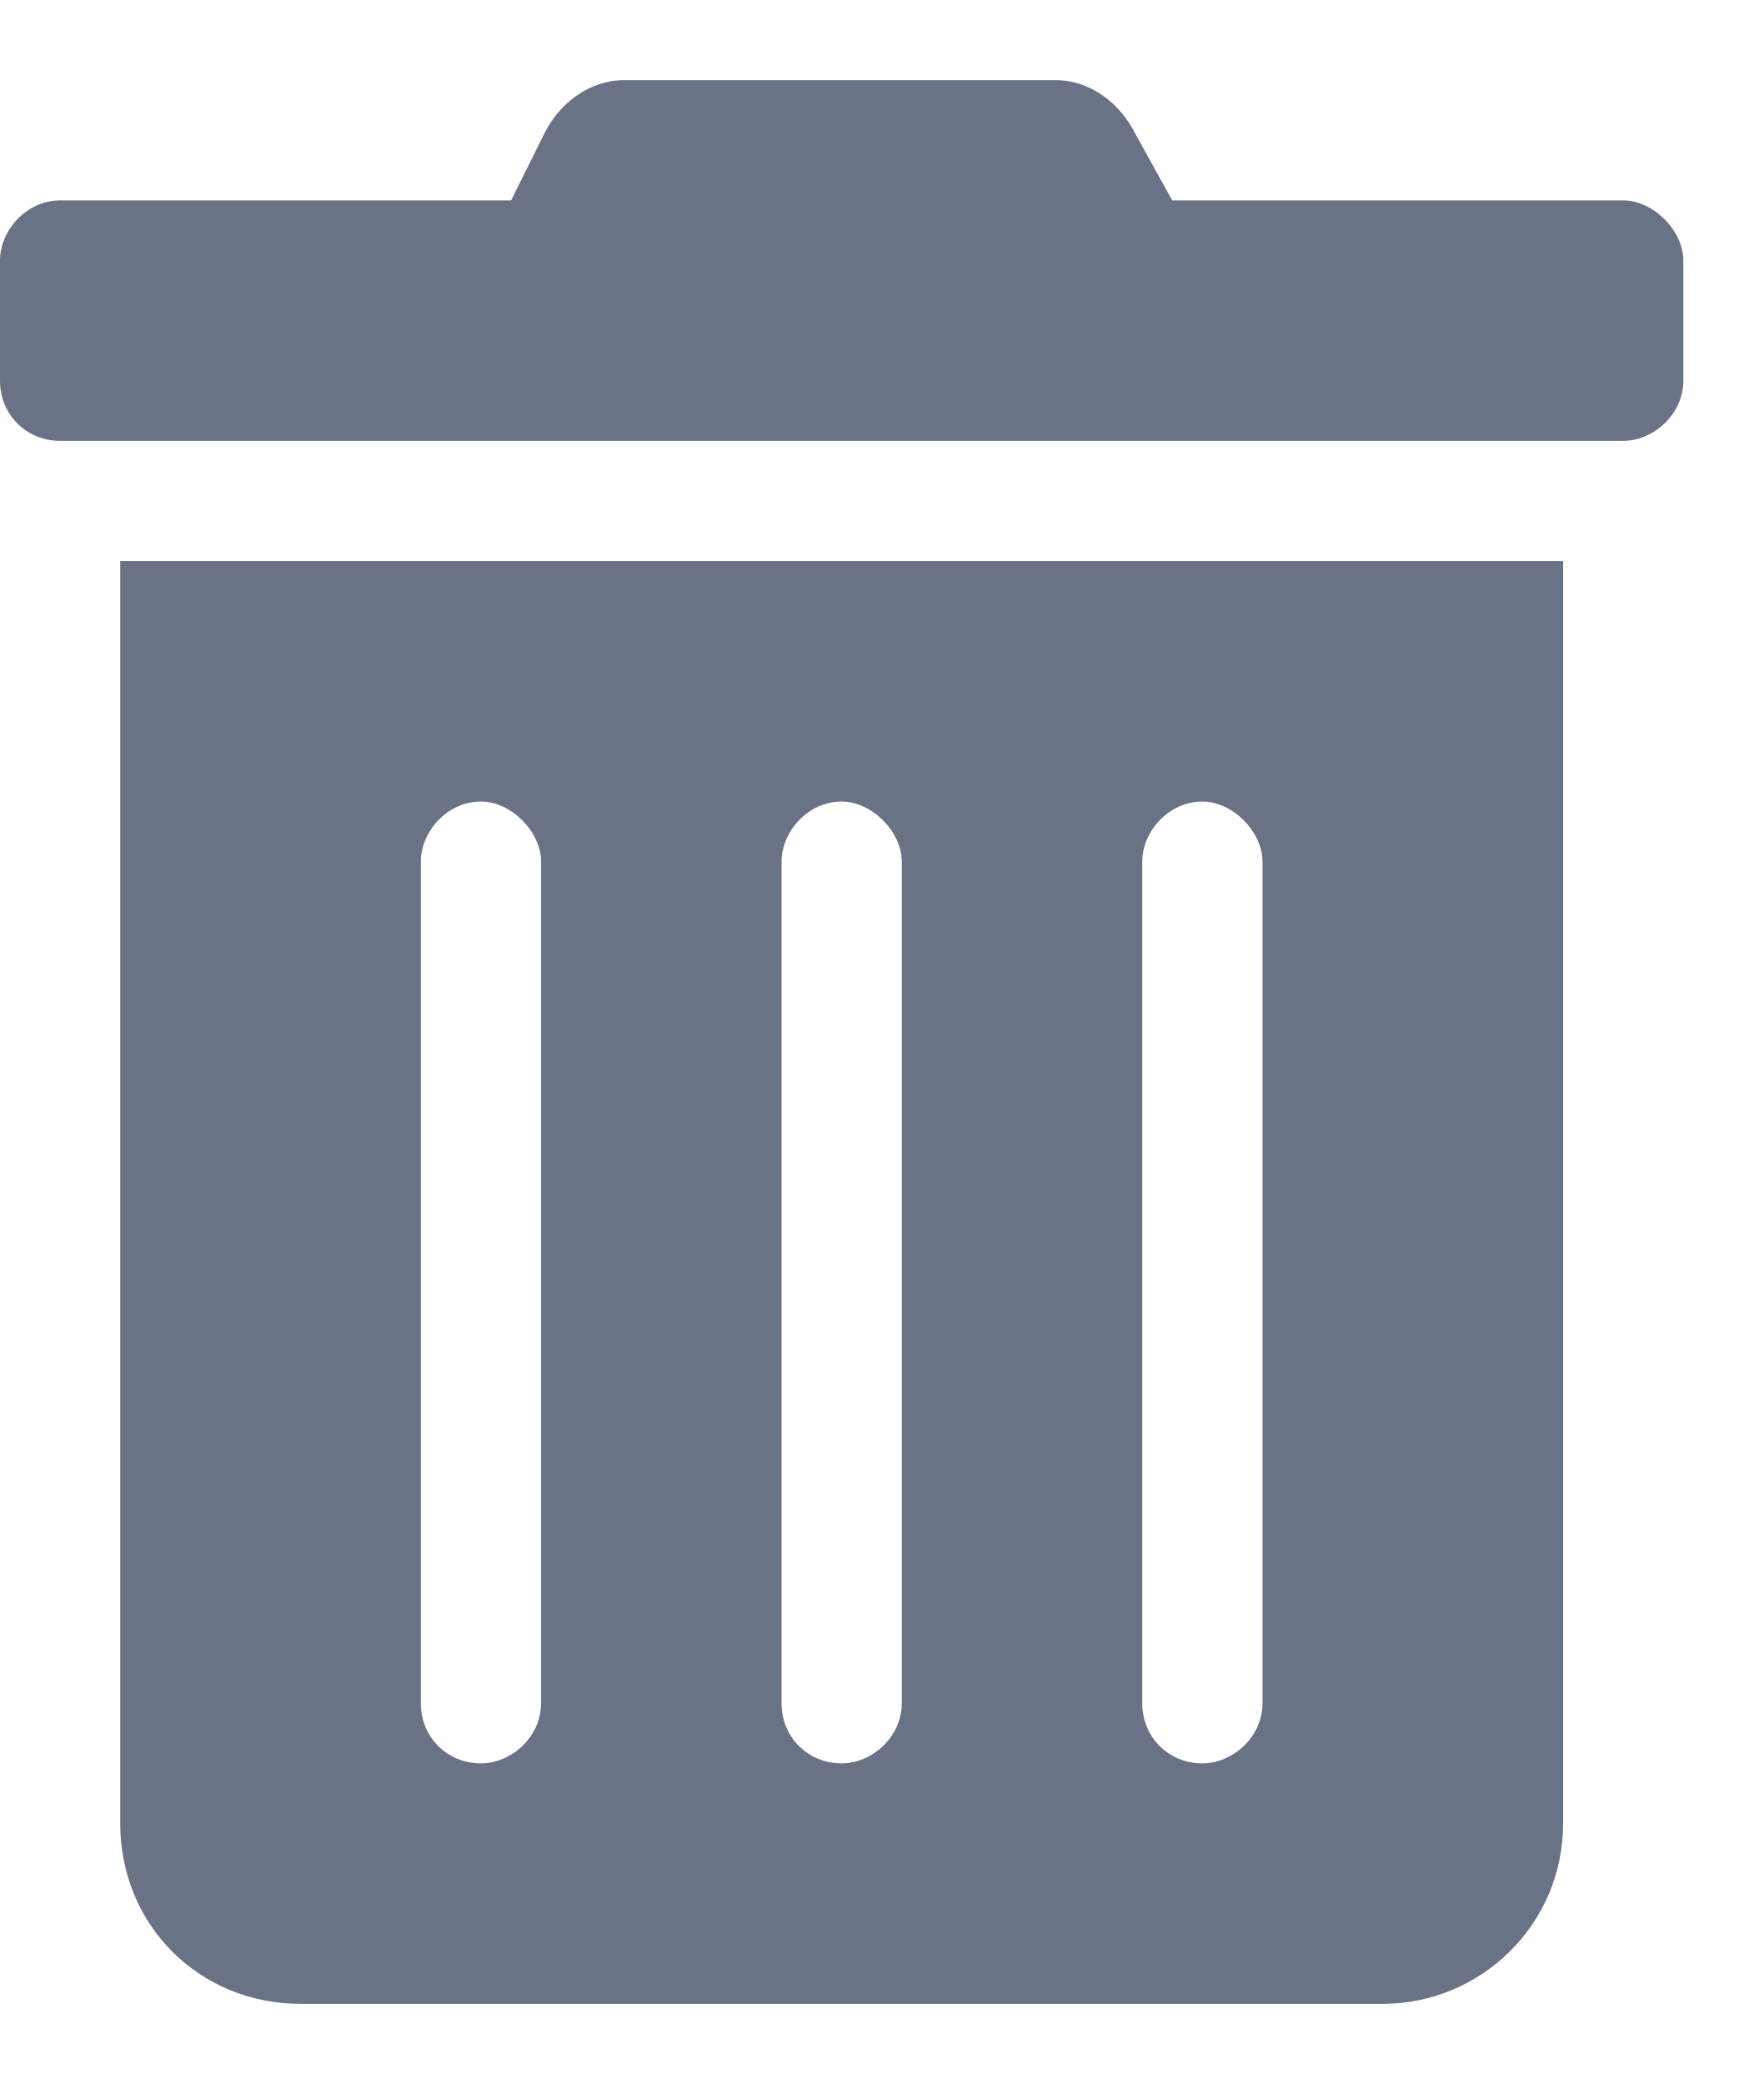
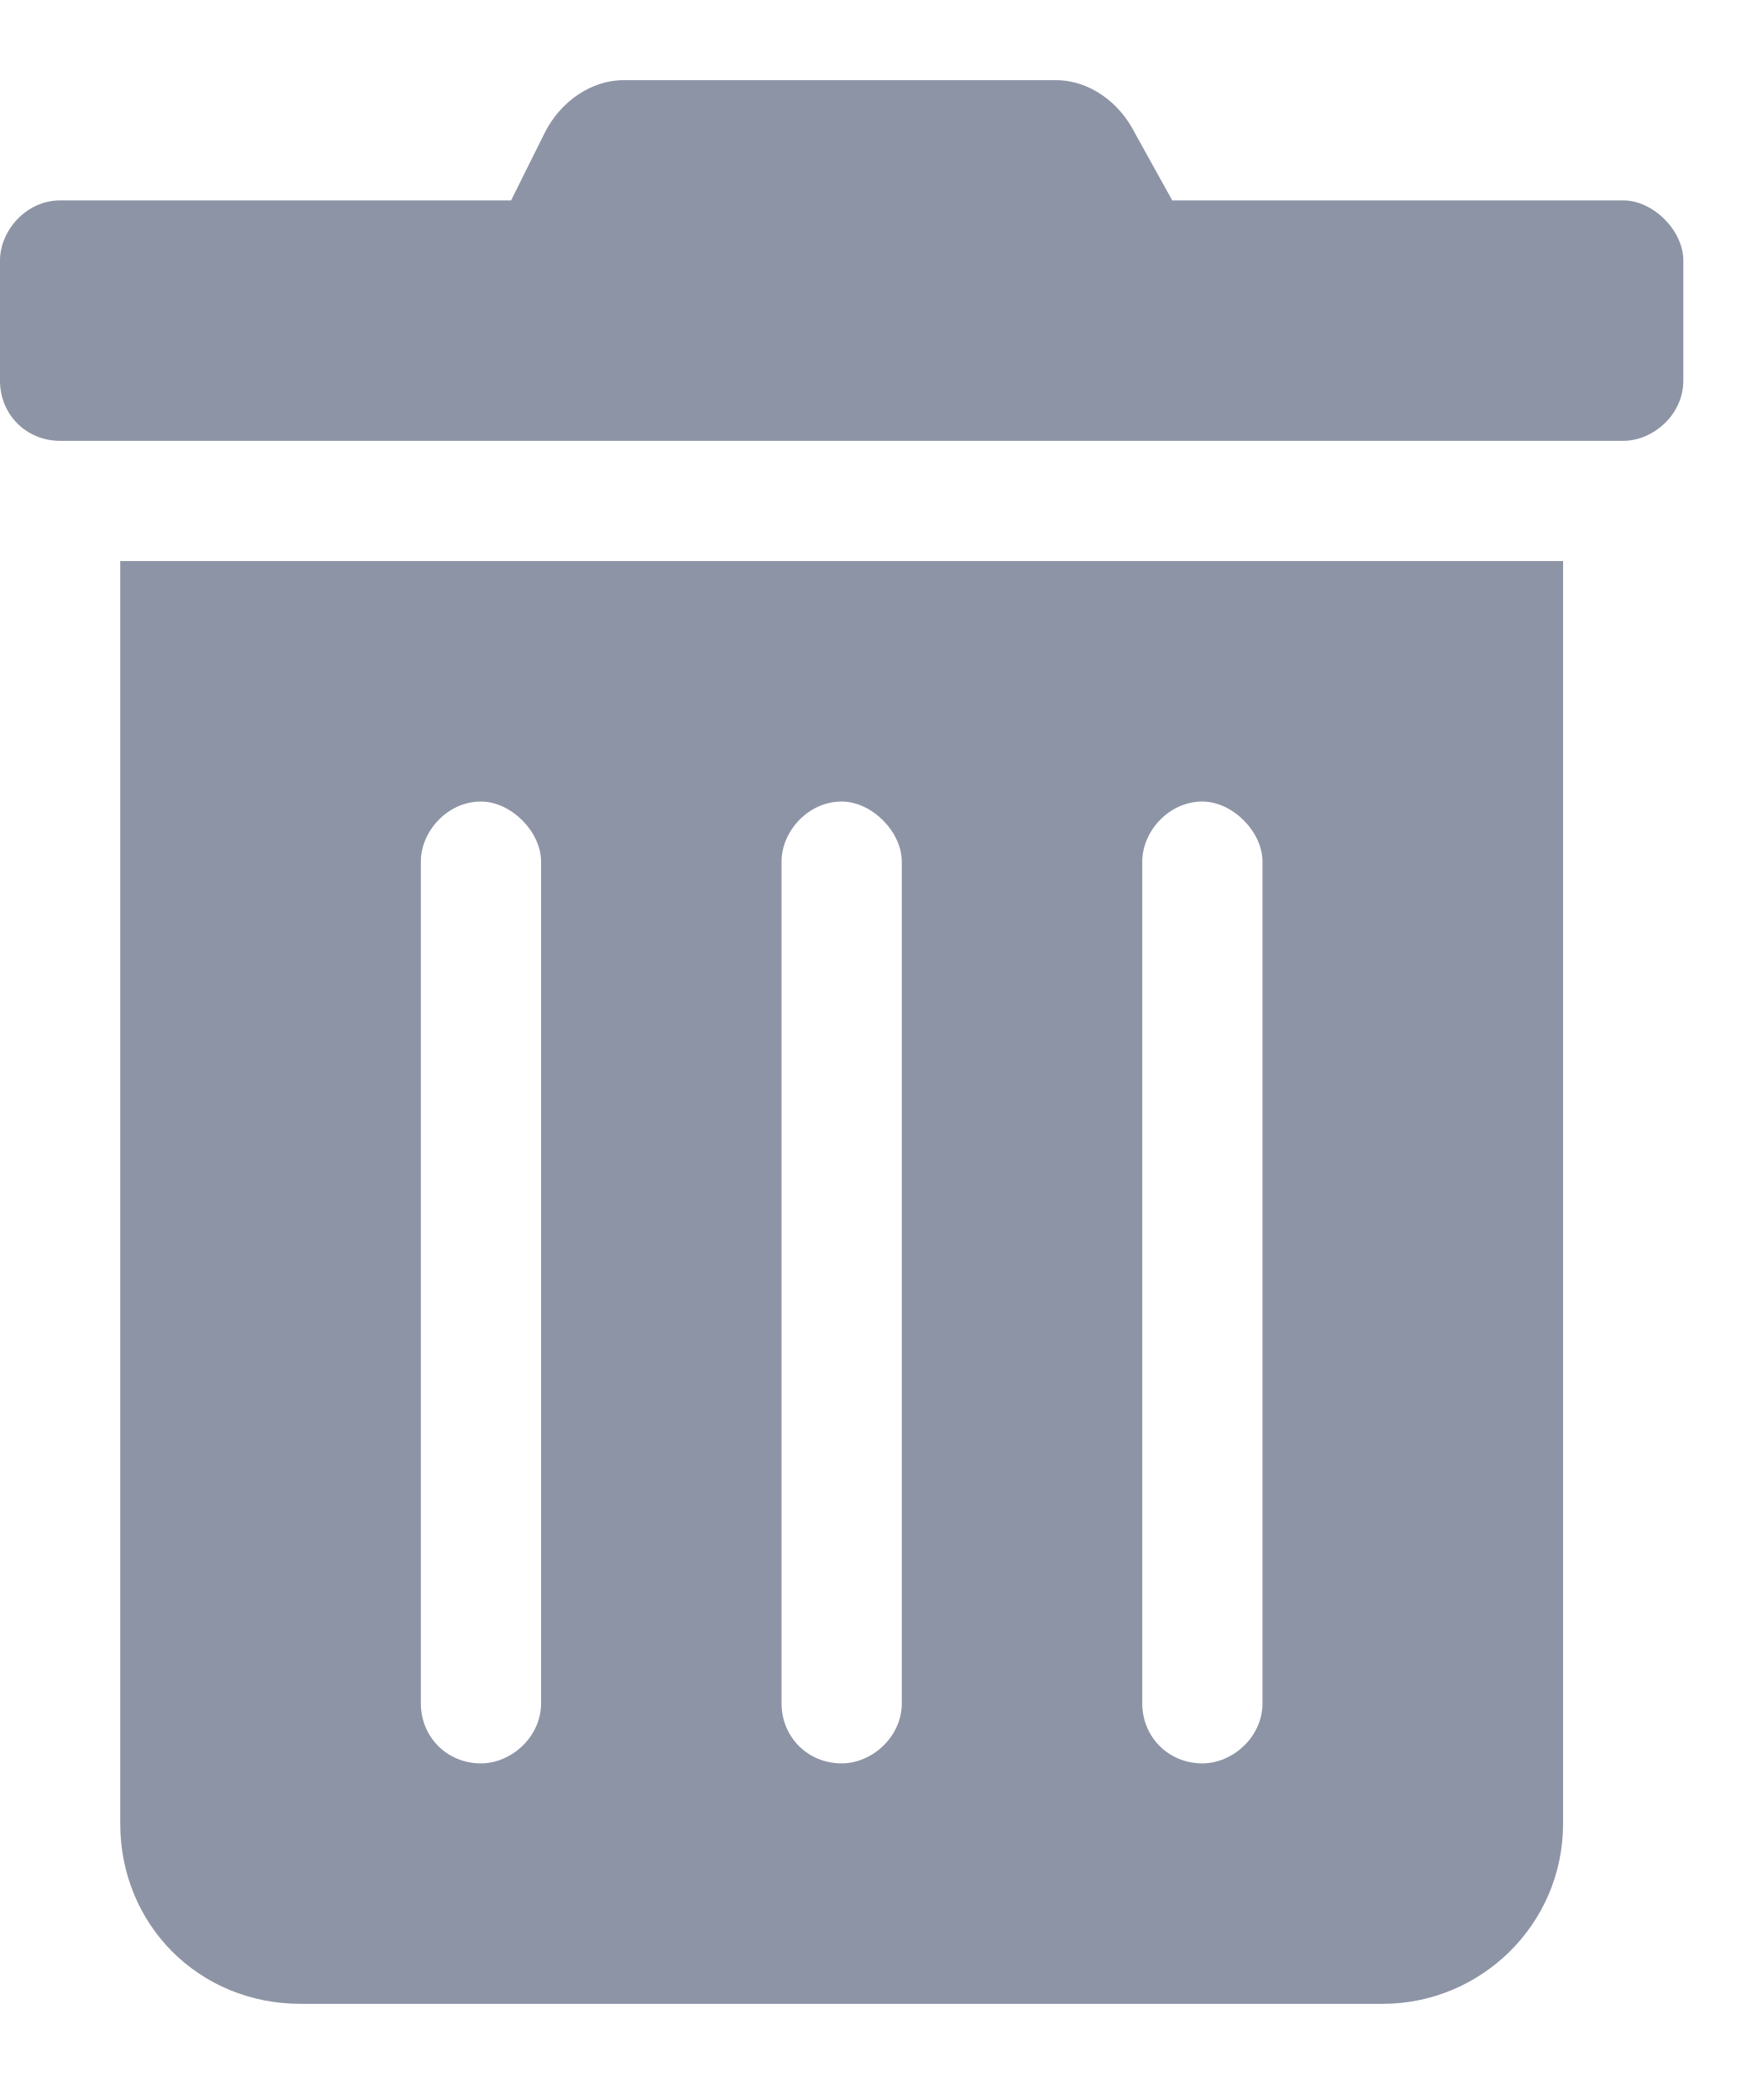
- <svg xmlns="http://www.w3.org/2000/svg" width="11" height="13" viewBox="0 0 11 13" fill="none">
-   <path d="M0.75 11.375C0.75 12.008 1.242 12.5 1.875 12.5H8.625C9.234 12.5 9.75 12.008 9.75 11.375V3.5H0.75V11.375ZM7.125 5.375C7.125 5.188 7.289 5 7.5 5C7.688 5 7.875 5.188 7.875 5.375V10.625C7.875 10.836 7.688 11 7.5 11C7.289 11 7.125 10.836 7.125 10.625V5.375ZM4.875 5.375C4.875 5.188 5.039 5 5.25 5C5.438 5 5.625 5.188 5.625 5.375V10.625C5.625 10.836 5.438 11 5.25 11C5.039 11 4.875 10.836 4.875 10.625V5.375ZM2.625 5.375C2.625 5.188 2.789 5 3 5C3.188 5 3.375 5.188 3.375 5.375V10.625C3.375 10.836 3.188 11 3 11C2.789 11 2.625 10.836 2.625 10.625V5.375ZM10.125 1.25H7.312L7.078 0.828C6.984 0.641 6.797 0.5 6.586 0.5H3.891C3.68 0.5 3.492 0.641 3.398 0.828L3.188 1.25H0.375C0.164 1.25 0 1.438 0 1.625V2.375C0 2.586 0.164 2.75 0.375 2.75H10.125C10.312 2.75 10.5 2.586 10.5 2.375V1.625C10.5 1.438 10.312 1.25 10.125 1.25Z" fill="#6A7285" />
+ <svg xmlns="http://www.w3.org/2000/svg" width="11" height="13" viewBox="0 0 11 13" fill="#8d94a5">
+   <path d="M0.75 11.375C0.75 12.008 1.242 12.5 1.875 12.5H8.625C9.234 12.5 9.75 12.008 9.75 11.375V3.5H0.75V11.375ZM7.125 5.375C7.125 5.188 7.289 5 7.5 5C7.688 5 7.875 5.188 7.875 5.375V10.625C7.875 10.836 7.688 11 7.5 11C7.289 11 7.125 10.836 7.125 10.625V5.375ZM4.875 5.375C4.875 5.188 5.039 5 5.25 5C5.438 5 5.625 5.188 5.625 5.375V10.625C5.625 10.836 5.438 11 5.25 11C5.039 11 4.875 10.836 4.875 10.625V5.375ZM2.625 5.375C2.625 5.188 2.789 5 3 5C3.188 5 3.375 5.188 3.375 5.375V10.625C3.375 10.836 3.188 11 3 11C2.789 11 2.625 10.836 2.625 10.625V5.375ZM10.125 1.25H7.312L7.078 0.828C6.984 0.641 6.797 0.5 6.586 0.5H3.891C3.68 0.5 3.492 0.641 3.398 0.828L3.188 1.25H0.375C0.164 1.25 0 1.438 0 1.625V2.375C0 2.586 0.164 2.75 0.375 2.75H10.125C10.312 2.75 10.5 2.586 10.5 2.375V1.625C10.5 1.438 10.312 1.25 10.125 1.25Z" />
</svg>
